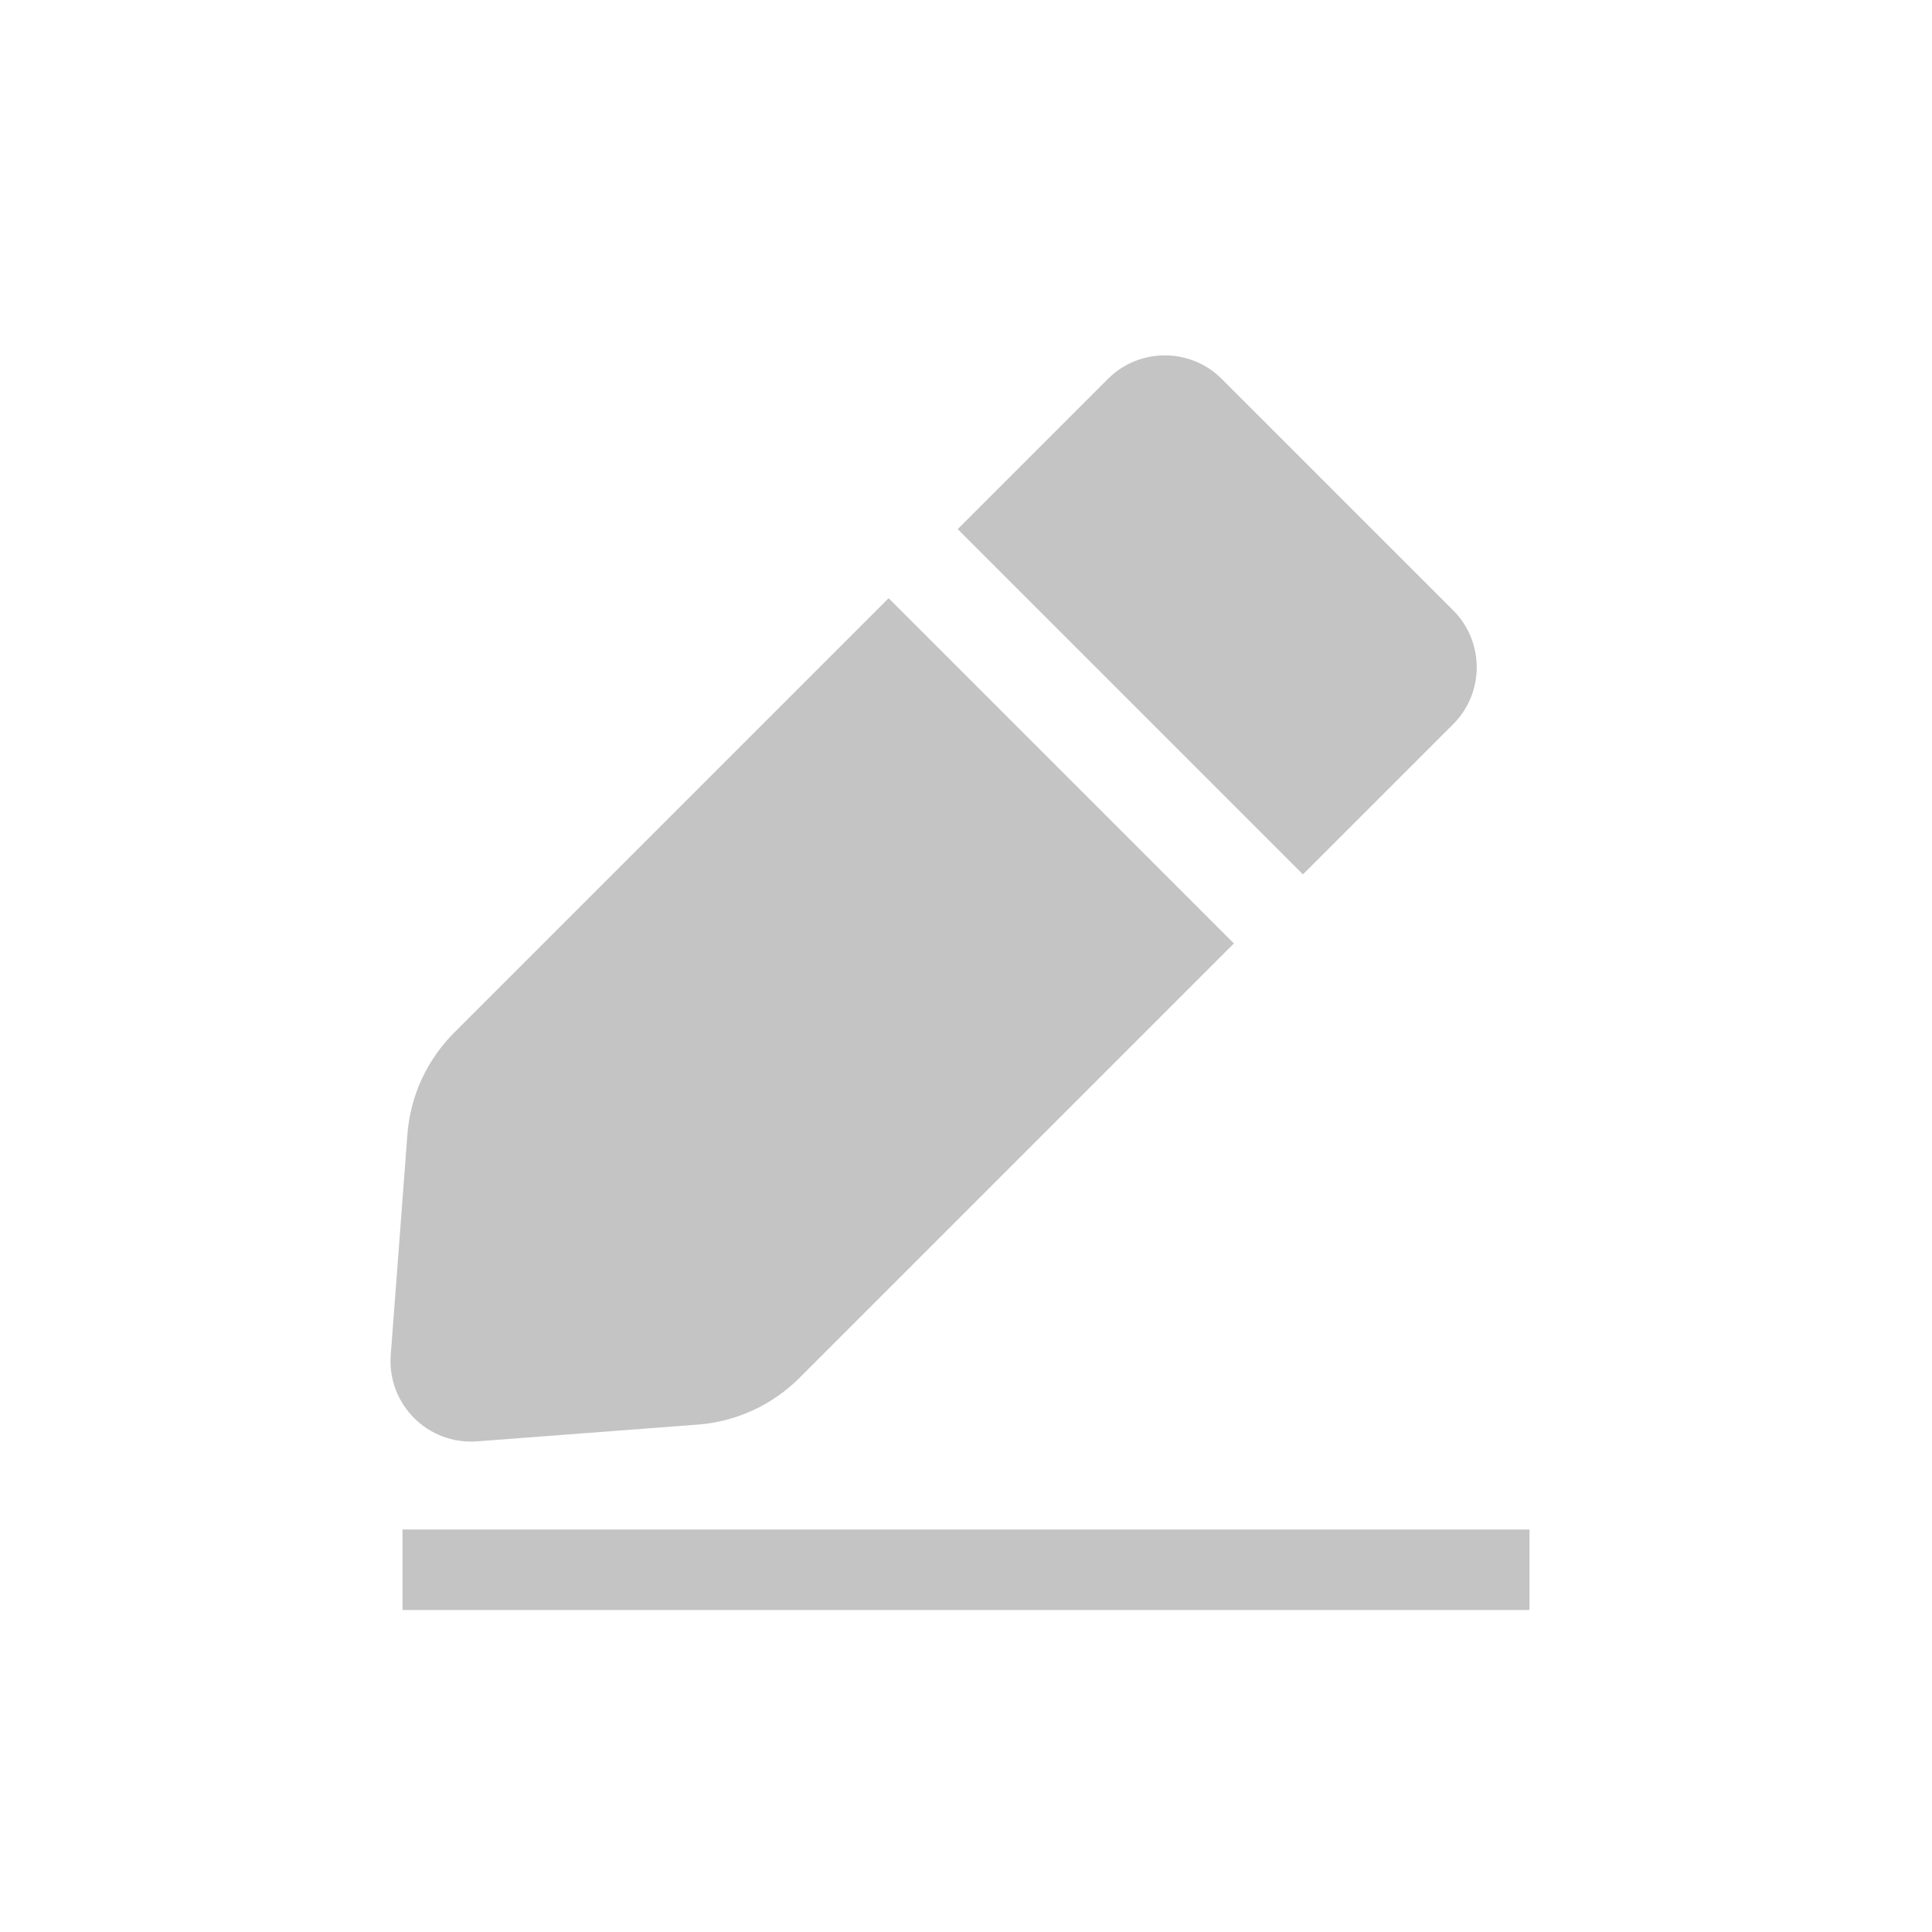
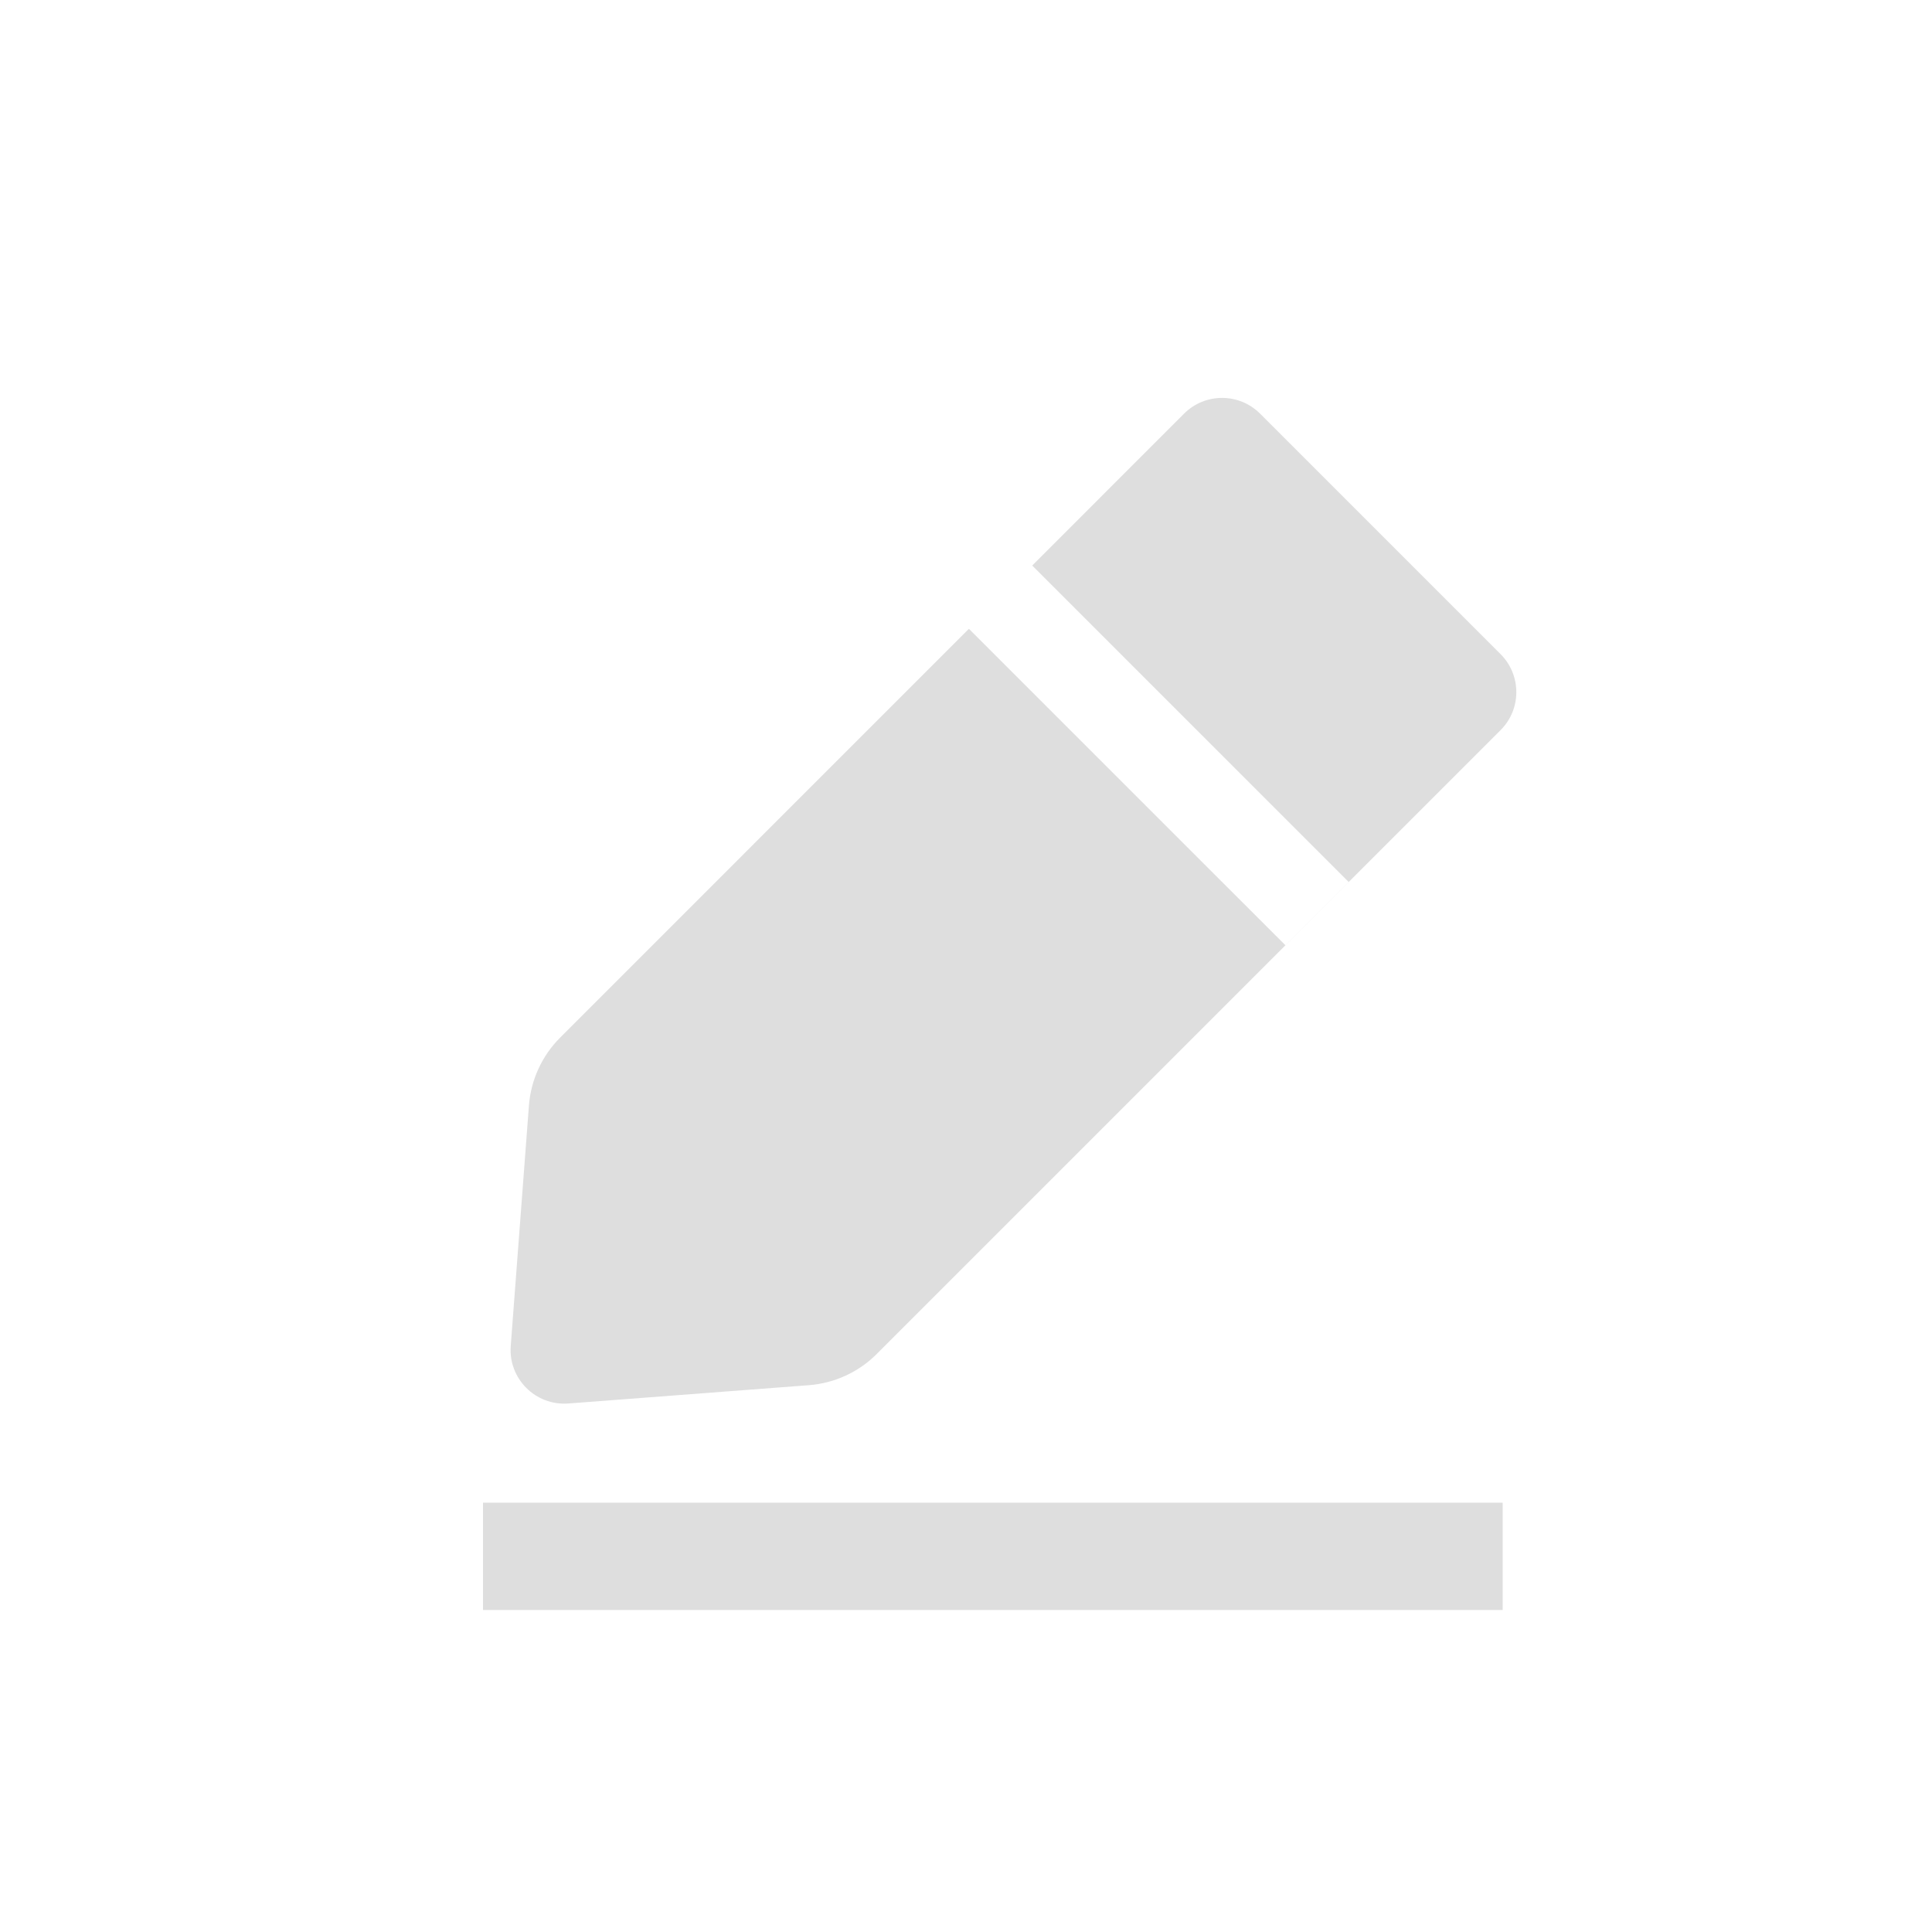
- <svg xmlns="http://www.w3.org/2000/svg" width="24" height="24" viewBox="0 0 24 24" fill="none">
-   <path d="M9.931 17.117C9.593 17.455 9.144 17.661 8.667 17.697L5.926 17.905C5.316 17.951 4.808 17.443 4.854 16.832L5.061 14.091C5.097 13.614 5.304 13.166 5.642 12.828L11.039 7.431L15.328 11.72L9.931 17.117ZM18.052 7.582C18.442 7.972 18.442 8.606 18.052 8.996L16.186 10.862L11.897 6.573L13.763 4.707C14.153 4.317 14.786 4.317 15.177 4.707L18.052 7.582Z" fill="#C4C4C4" />
-   <rect x="5" y="19" width="14" height="1" fill="#C4C4C4" />
+ <svg xmlns="http://www.w3.org/2000/svg" width="36" height="36" viewBox="0 0 36 36" fill="none">
+   <path d="M27.962 12.19C28.352 12.581 28.352 13.214 27.962 13.604L16.334 25.232C15.996 25.57 15.547 25.775 15.071 25.811L10.59 26.152C9.979 26.198 9.47 25.689 9.517 25.079L9.856 20.597C9.893 20.121 10.099 19.673 10.437 19.335L18.054 11.717L23.951 17.613L25.13 16.434L19.234 10.538L22.064 7.707C22.455 7.317 23.088 7.317 23.479 7.707L27.962 12.19Z" fill="#DEDEDE" />
+   <rect x="9" y="28" width="19" height="2" fill="#DEDEDE" />
</svg>
